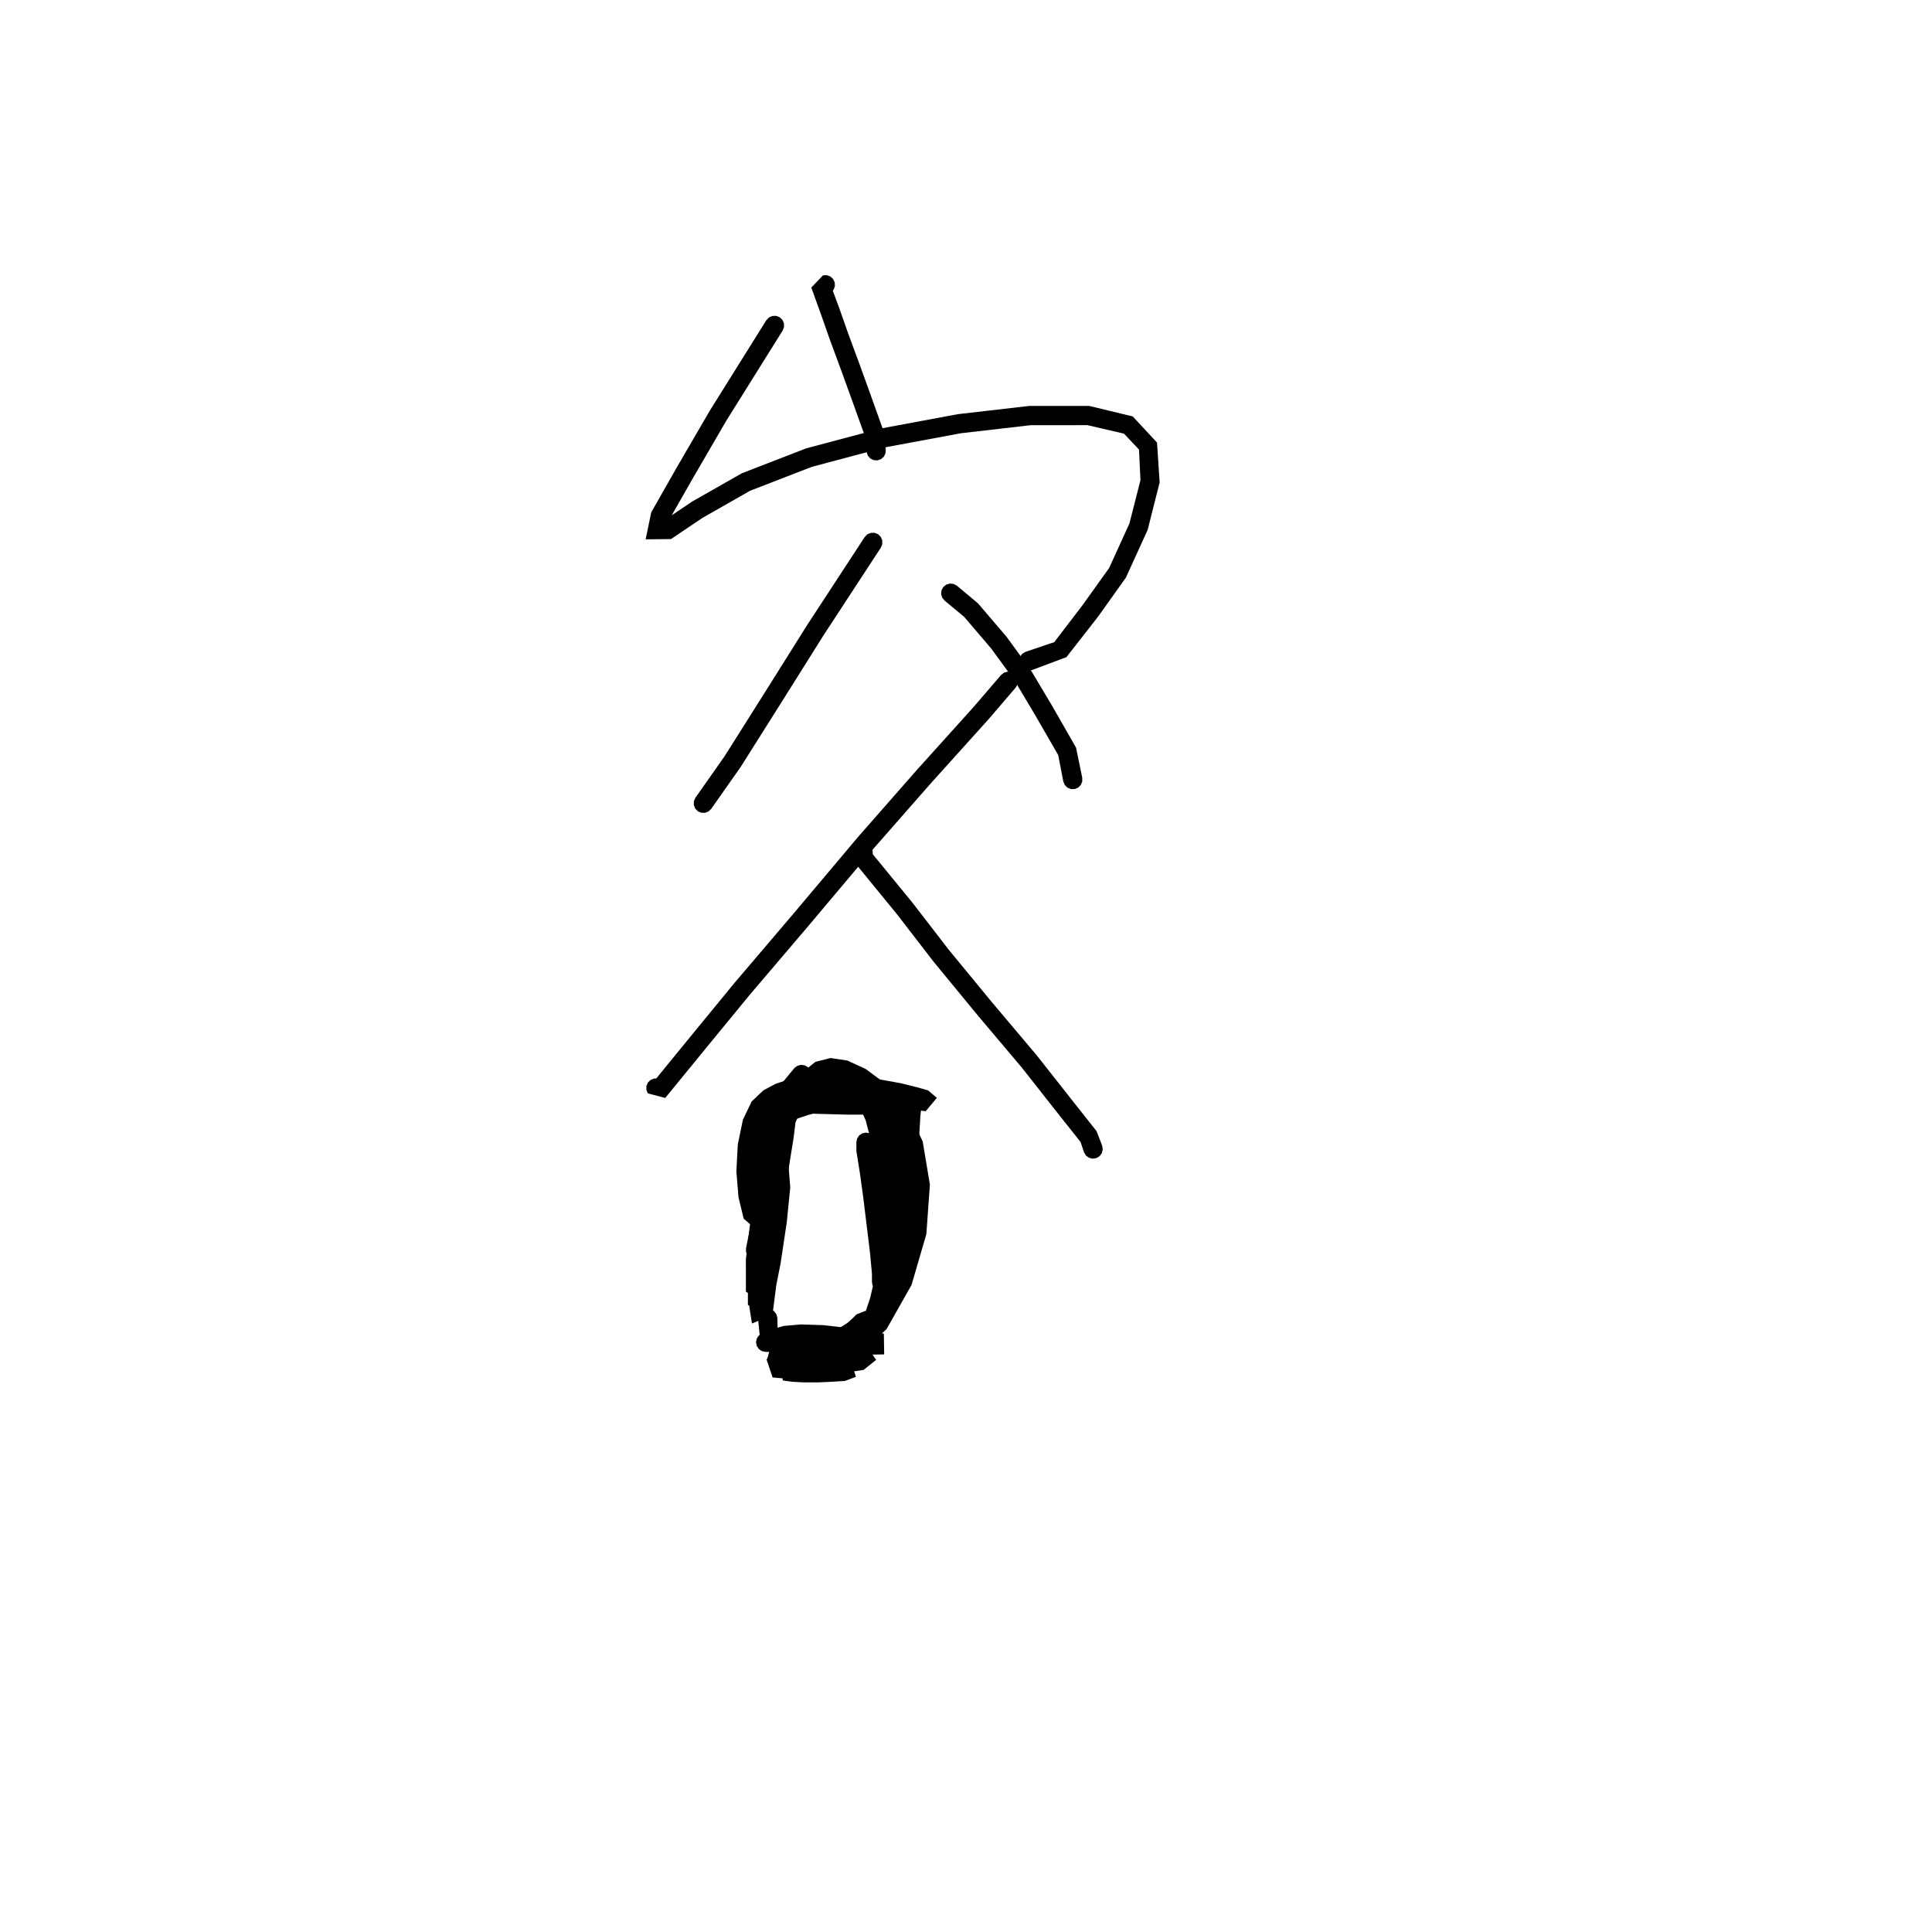
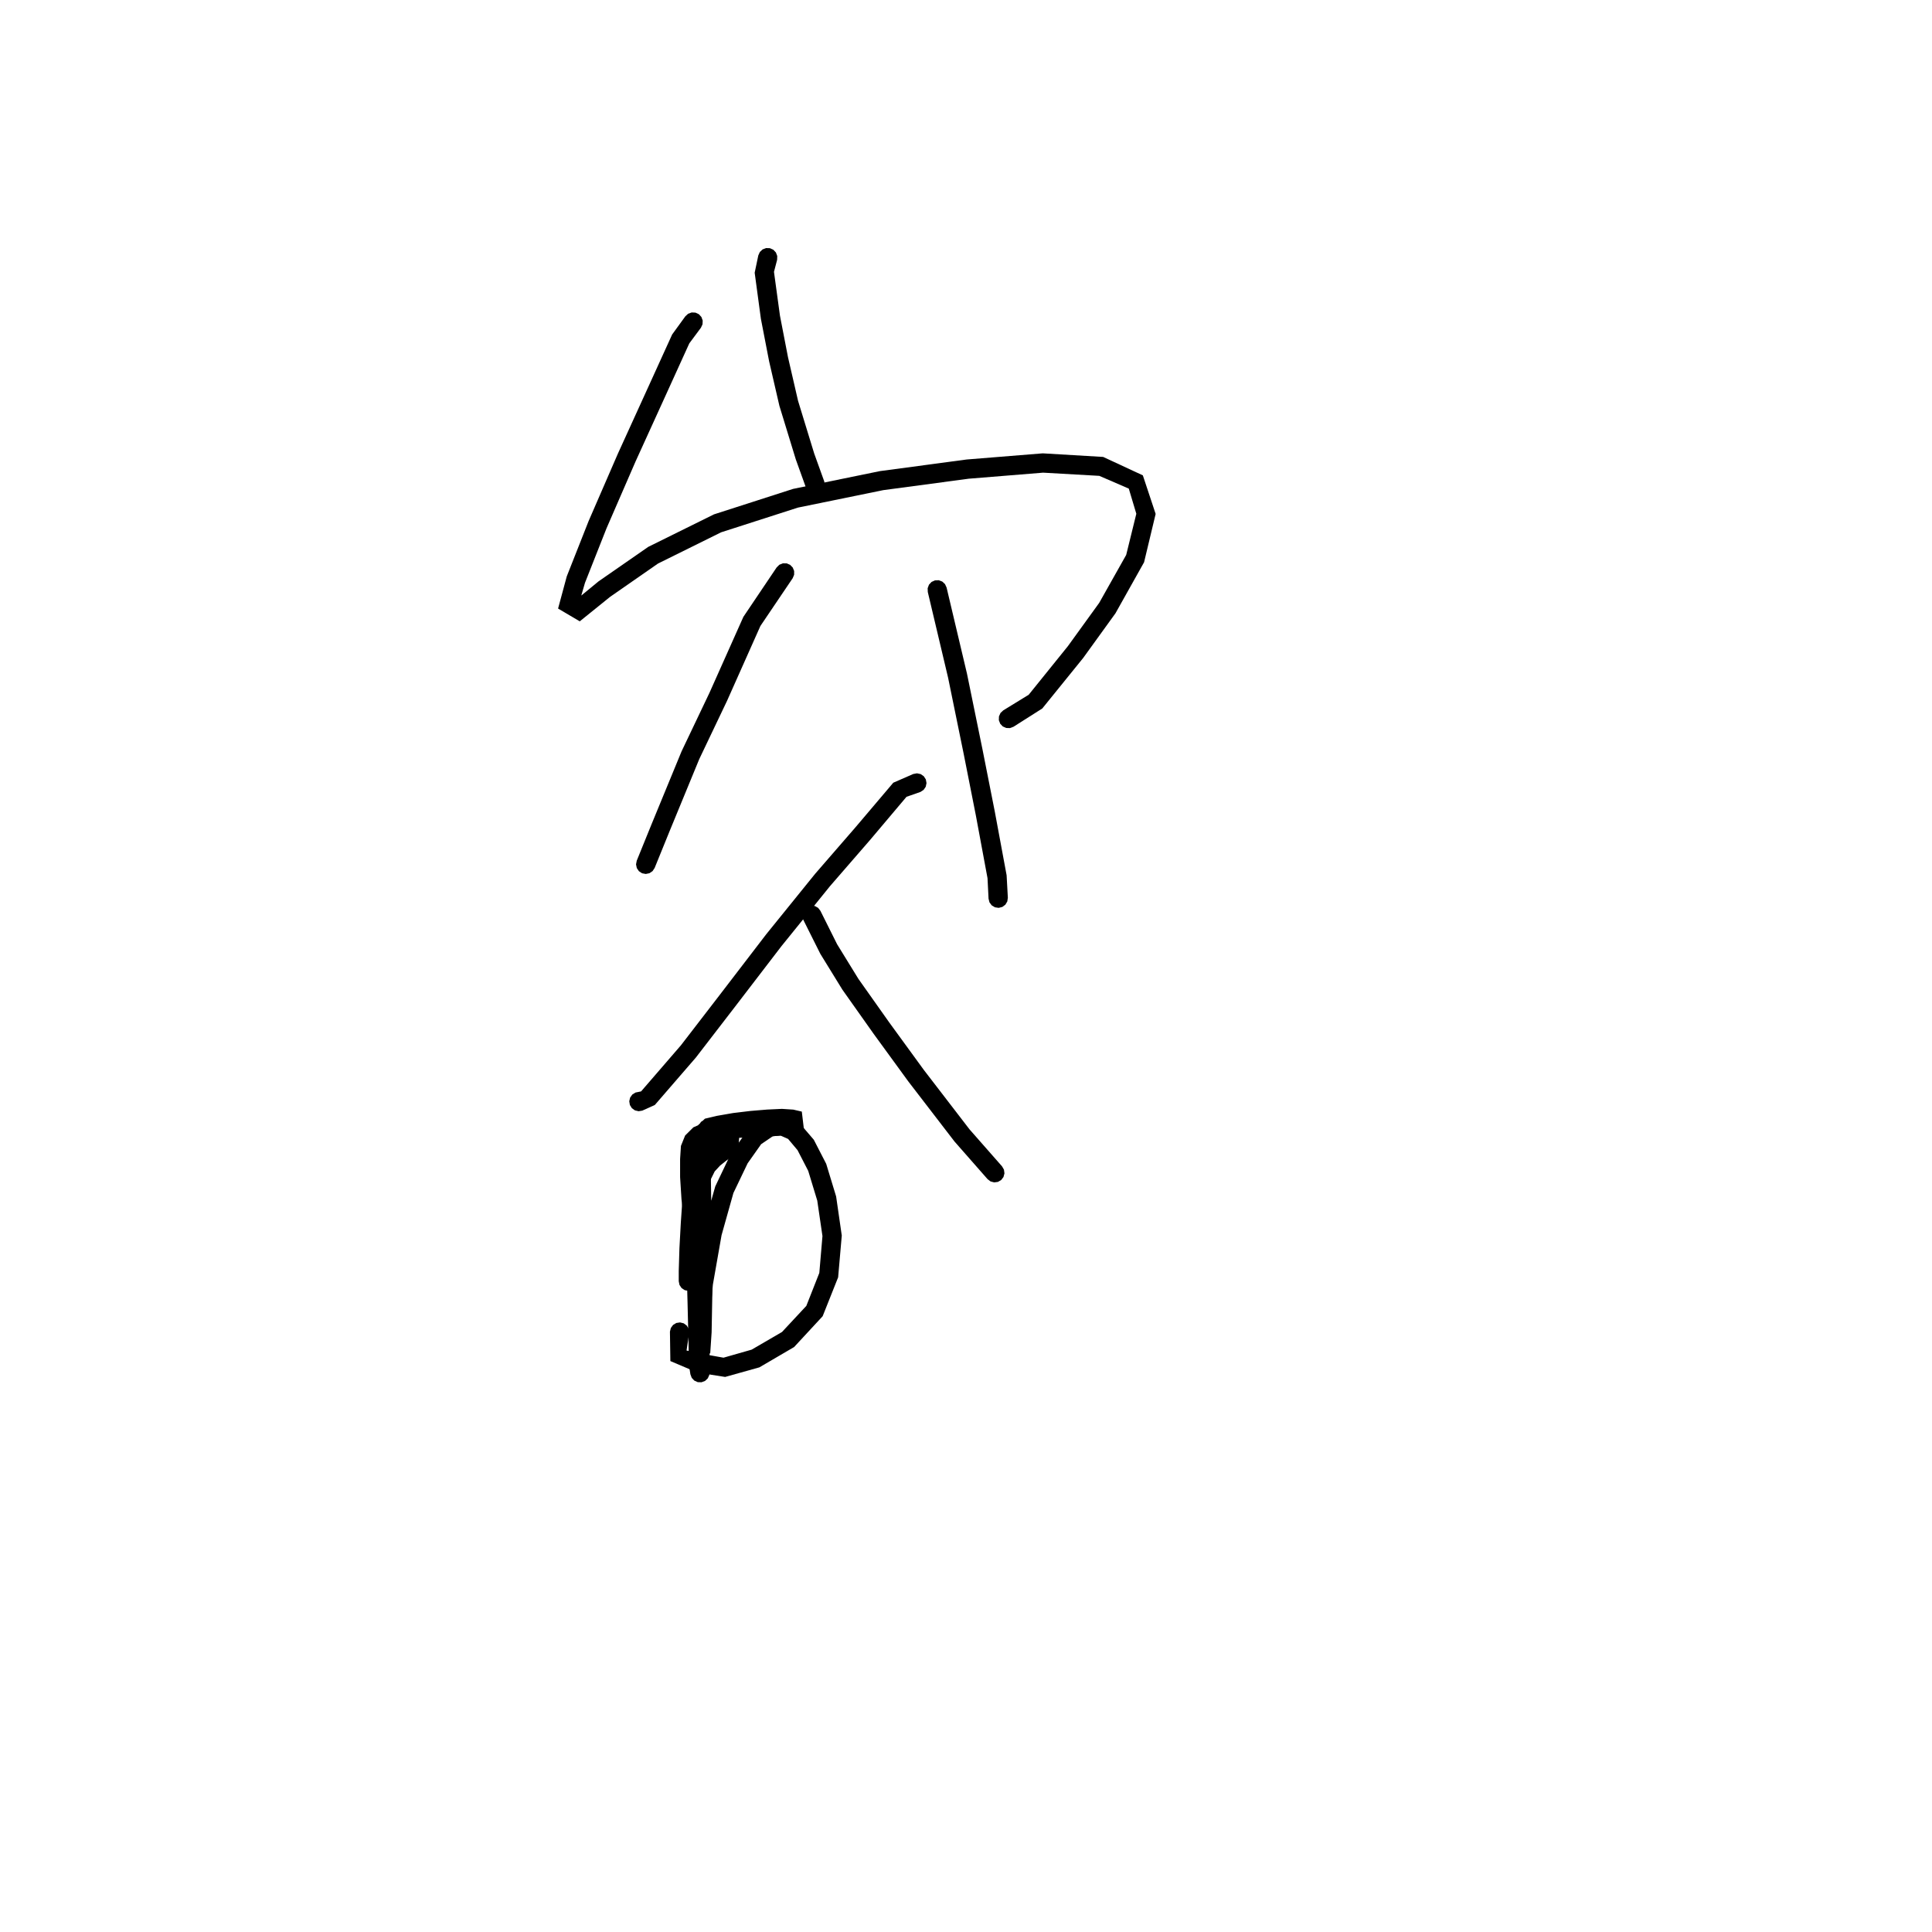
<svg xmlns="http://www.w3.org/2000/svg" viewBox="-300 -300 900 900" width="900" height="900" overflow="visible">
-   <path d="M 83.382 -171.734 L 77.939 -166.047 L 82.449 -153.533 L 86.557 -141.839 L 91.931 -127.297 L 97.292 -112.476 L 102.768 -97.223 L 103.693 -89.442 L 104.246 -87.776 L 105.395 -86.448 L 106.965 -85.661 L 108.716 -85.535 L 110.382 -86.088 L 111.71 -87.237 L 112.497 -88.807 L 112.623 -90.558 L 111.443 -99.62 L 105.76 -115.524 L 100.384 -130.387 L 95.022 -144.898 L 90.92 -156.572 L 86.798 -167.637 L 85.565 -163.003 L 87.153 -163.753 L 88.332 -165.053 L 88.925 -166.706 L 88.839 -168.46 L 88.089 -170.047 L 86.789 -171.227 L 85.136 -171.819 Z" fill="black" fill-rule="nonzero" />
-   <path d="M 56.973 -150.806 L 30.629 -108.654 L 15.206 -82.141 L 3.37 -61.328 L 0.759 -48.754 L 12.587 -48.884 L 27.133 -58.685 L 49.429 -71.396 L 78.273 -82.558 L 112.305 -91.61 L 147.677 -98.183 L 180.126 -101.93 L 206.568 -101.942 L 223.583 -97.993 L 230.591 -90.592 L 231.268 -76.315 L 226.128 -56.139 L 216.674 -35.394 L 204.337 -18.16 L 191.108 -0.86 L 177.697 3.657 L 176.19 4.559 L 175.144 5.968 L 174.716 7.671 L 174.973 9.408 L 175.874 10.915 L 177.284 11.962 L 178.987 12.389 L 180.724 12.133 L 196.786 6.123 L 211.558 -12.787 L 224.484 -30.922 L 234.608 -53.124 L 240.206 -75.264 L 238.988 -93.829 L 227.68 -106.007 L 207.432 -110.9 L 179.558 -110.912 L 146.323 -107.08 L 110.327 -100.39 L 75.516 -91.126 L 45.623 -79.552 L 22.446 -66.368 L 7.939 -56.59 L 9.031 -52.299 L 11.472 -57.408 L 23.004 -77.648 L 38.318 -103.977 L 64.605 -146.036 L 65.228 -147.678 L 65.174 -149.433 L 64.453 -151.034 L 63.174 -152.237 L 61.533 -152.859 L 59.778 -152.806 L 58.177 -152.085 Z" fill="black" fill-rule="nonzero" />
-   <path d="M 102.813 -49.831 L 75.952 -8.749 L 57.297 20.972 L 37.557 52.262 L 23.95 71.623 L 23.24 73.229 L 23.199 74.985 L 23.832 76.622 L 25.044 77.892 L 26.65 78.602 L 28.406 78.643 L 30.043 78.01 L 31.313 76.798 L 45.074 57.211 L 64.914 25.765 L 83.522 -3.882 L 110.345 -44.906 L 111.001 -46.535 L 110.984 -48.29 L 110.295 -49.906 L 109.042 -51.135 L 107.413 -51.79 L 105.657 -51.773 L 104.042 -51.085 Z" fill="black" fill-rule="nonzero" />
-   <path d="M 140.014 -20.227 L 149.143 -12.652 L 161.788 2.162 L 172.613 17.005 L 182.273 33.218 L 192.959 51.748 L 195.324 64.04 L 195.998 65.662 L 197.241 66.902 L 198.864 67.572 L 200.619 67.571 L 202.241 66.897 L 203.481 65.654 L 204.151 64.031 L 204.149 62.275 L 201.252 48.252 L 190.043 28.676 L 180.124 12.048 L 168.844 -3.425 L 155.594 -18.927 L 145.776 -27.141 L 144.233 -27.98 L 142.487 -28.166 L 140.803 -27.669 L 139.438 -26.565 L 138.598 -25.023 L 138.413 -23.277 L 138.91 -21.593 Z" fill="black" fill-rule="nonzero" />
-   <path d="M 166.32 14.44 L 153.738 29.12 L 126.9 58.905 L 99.691 89.911 L 69.355 125.935 L 42.182 157.847 L 21.94 182.517 L 3.278 205.363 L 9.271 204.346 L 8.03 203.103 L 6.409 202.429 L 4.653 202.428 L 3.03 203.098 L 1.787 204.338 L 1.114 205.96 L 1.112 207.715 L 1.782 209.338 L 9.88 211.479 L 28.902 188.22 L 49.081 163.627 L 76.224 131.75 L 106.52 95.773 L 133.626 64.885 L 160.473 35.09 L 173.154 20.297 L 174.014 18.767 L 174.224 17.023 L 173.75 15.333 L 172.665 13.952 L 171.135 13.091 L 169.392 12.882 L 167.701 13.355 Z" fill="black" fill-rule="nonzero" />
-   <path d="M 97.415 95.542 L 99.189 103.079 L 117.899 125.959 L 134.957 148.071 L 155.543 173.091 L 176.045 197.377 L 191.152 216.577 L 203.378 231.995 L 204.981 236.801 L 205.892 238.302 L 207.308 239.341 L 209.013 239.759 L 210.748 239.492 L 212.25 238.582 L 213.288 237.166 L 213.706 235.461 L 213.44 233.725 L 210.833 226.952 L 198.217 211.002 L 183.008 191.675 L 162.457 167.33 L 141.99 142.455 L 124.943 120.357 L 106.601 97.973 L 106.27 93.932 L 105.624 92.299 L 104.404 91.037 L 102.793 90.338 L 101.037 90.309 L 99.404 90.954 L 98.142 92.175 L 97.444 93.786 Z" fill="black" fill-rule="nonzero" />
-   <path d="M 70.091 197.499 L 63.828 205.092 L 60.756 228.94 L 57.285 250.399 L 54.116 274.163 L 51.607 294.568 L 50.128 302.512 L 56.423 300.792 L 56.436 287.37 L 58.914 266.308 L 63.572 243.949 L 69.115 226.088 L 74.837 213.434 L 80.281 205.7 L 84.059 202.606 L 87.125 201.867 L 91.951 202.604 L 98.557 205.635 L 106.361 211.405 L 114.483 220.335 L 121.223 234.368 L 124.188 252.173 L 122.679 273.295 L 116.322 295.107 L 105.863 313.666 L 93.01 325.322 L 81.448 330.311 L 72.993 329.22 L 66.939 325.059 L 62.27 319.751 L 62.12 313.89 L 61.656 312.197 L 60.579 310.81 L 59.053 309.941 L 57.311 309.722 L 55.618 310.186 L 54.231 311.263 L 53.362 312.789 L 53.143 314.531 L 54.046 323.407 L 60.956 331.783 L 70.059 337.728 L 83.078 339.162 L 98.042 332.783 L 112.979 319.177 L 124.626 298.577 L 131.532 274.916 L 133.181 251.827 L 129.83 231.738 L 122.044 215.454 L 112.481 204.806 L 103.232 197.944 L 94.68 194.028 L 86.875 192.87 L 79.836 194.658 L 73.508 199.774 L 66.953 209.092 L 60.674 222.965 L 54.849 241.735 L 50.033 264.849 L 47.459 286.735 L 47.472 301.734 L 57.556 307.594 L 60.499 295.958 L 63.042 275.311 L 66.189 251.706 L 69.665 230.218 L 72.488 207.54 L 76.751 203.553 L 77.656 202.049 L 77.916 200.312 L 77.492 198.608 L 76.448 197.197 L 74.943 196.292 L 73.207 196.031 L 71.503 196.455 Z" fill="black" fill-rule="nonzero" />
-   <path d="M 64.734 211.003 L 61.114 218.065 L 58.843 239.506 L 56.632 258.454 L 54.418 279.651 L 52.527 298.876 L 51.001 310.838 L 58.017 311.895 L 58.026 308.526 L 58.642 295.953 L 60.517 278.774 L 63.009 261.319 L 65.708 249.579 L 59.238 247.587 L 59.138 252.701 L 57.589 268.169 L 54.775 286.925 L 51.673 302.755 L 50.385 307.54 L 57.385 307.286 L 57.39 296.09 L 58.644 278.88 L 60.218 260.31 L 61.786 244.941 L 63.313 233.592 L 65.374 226.265 L 67.025 222.434 L 68.438 220.21 L 69.749 217.917 L 70.992 215.741 L 71.605 214.657 L 72.326 213.976 L 73.526 212.911 L 75.724 211.968 L 78.538 210.911 L 82.395 210.393 L 87.718 210.677 L 94.346 211.89 L 101.654 213.407 L 108.349 215.544 L 112.646 216.954 L 112.54 210.332 L 112.159 209.941 L 105.235 210.238 L 94.958 210.237 L 83.018 209.923 L 71.99 209.608 L 63.995 209.304 L 63.34 209.976 L 62.872 216.635 L 69.017 216.067 L 79.227 215.446 L 91.943 215.446 L 104.701 216.069 L 115.257 217.001 L 121.708 217.867 L 122.97 210.111 L 119.726 209.925 L 110.383 209.302 L 98.411 208.356 L 86.843 207.42 L 78.112 206.223 L 74.97 205.308 L 74.789 211.332 L 77.847 210.665 L 85.809 210.078 L 96.478 210.384 L 107.837 211.613 L 117.968 213.456 L 125.328 215.299 L 129.472 216.48 L 127.889 214.265 L 131.211 208.658 L 130.056 208.403 L 127.828 208.045 L 123.457 208.71 L 120.507 213.108 L 119.777 219.122 L 119.137 229.983 L 118.504 244.228 L 117.876 259.321 L 116.959 271.31 L 115.745 276.98 L 122.197 276.657 L 121.075 272.172 L 119.226 262.618 L 117.674 252.058 L 116.403 240.636 L 114.455 229.277 L 111.787 218.974 L 108.236 211.174 L 103.693 205.488 L 98.802 202.186 L 94.371 200.824 L 91.105 200.763 L 88.579 200.763 L 85.512 200.769 L 81.904 201.093 L 77.394 201.417 L 72.095 202.08 L 66.612 203.116 L 61.211 204.924 L 55.624 207.934 L 50.146 213.117 L 46.077 221.592 L 43.693 233.126 L 43.027 245.745 L 44.026 257.737 L 46.437 267.697 L 53.838 274.084 L 59.465 266.376 L 61.146 255.429 L 62.733 241.783 L 64.302 228.287 L 65.814 218.871 L 57.891 216.764 L 57.58 223.714 L 55.398 238.349 L 52.568 255.323 L 49.739 270.413 L 47.851 279.854 L 47.535 281.433 L 47.533 283.189 L 48.203 284.812 L 49.443 286.055 L 51.065 286.728 L 52.821 286.73 L 54.444 286.06 L 55.686 284.82 L 56.36 283.198 L 56.676 281.619 L 58.577 272.113 L 61.432 256.887 L 64.287 239.757 L 66.525 224.707 L 66.846 215.868 L 57.028 216.919 L 55.383 227.082 L 53.793 240.743 L 52.223 254.255 L 50.745 264.15 L 51.952 265.284 L 54.932 264.724 L 52.921 256.368 L 52.026 245.623 L 52.623 234.242 L 54.66 224.302 L 57.538 218.251 L 60.902 215.224 L 64.789 213.182 L 68.861 211.831 L 73.484 210.972 L 78.29 210.372 L 82.622 210.065 L 85.962 209.758 L 88.579 209.763 L 91.105 209.763 L 92.892 209.702 L 94.777 210.235 L 97.465 211.986 L 100.501 215.774 L 103.265 221.868 L 105.651 231.144 L 107.491 241.891 L 108.747 253.205 L 110.353 264.119 L 112.293 274.144 L 114.329 281.027 L 123.939 280.704 L 125.883 272.48 L 126.861 259.837 L 127.496 244.614 L 128.126 230.438 L 128.749 219.826 L 129.283 215.103 L 128.227 216.342 L 127.014 217.008 L 128.576 217.281 L 131.211 217.658 L 136.427 211.419 L 132.318 207.941 L 127.619 206.596 L 119.822 204.649 L 109.11 202.703 L 97.101 201.406 L 85.664 201.08 L 76.574 201.756 L 70.158 203.615 L 69.978 212.797 L 76.309 215.04 L 85.894 216.37 L 97.694 217.328 L 109.723 218.277 L 119.327 218.917 L 125.556 218.731 L 123.66 209.081 L 116.216 208.052 L 105.299 207.089 L 92.162 206.449 L 78.984 206.449 L 68.352 207.091 L 61.233 207.786 L 56.976 216.34 L 63.268 218.275 L 71.695 218.603 L 82.772 218.919 L 94.831 219.236 L 105.396 219.236 L 112.999 218.901 L 118.302 217.246 L 116.301 208.73 L 111.125 206.983 L 103.925 204.698 L 96.075 203.057 L 88.808 201.744 L 82.131 201.397 L 76.514 202.142 L 72.381 203.611 L 68.895 205.194 L 66.305 207.287 L 64.501 209.132 L 63.218 211.206 L 61.935 213.452 L 60.72 215.58 L 58.975 218.409 L 56.836 223.419 L 54.477 231.882 L 52.846 243.901 L 51.256 259.48 L 49.672 278.172 L 48.399 295.699 L 48.404 307.872 L 57.299 313.302 L 60.432 304.824 L 63.646 288.443 L 66.517 269.305 L 68.125 253.194 L 67.394 243.781 L 57.134 246.842 L 54.149 259.734 L 51.588 277.647 L 49.673 295.205 L 49.026 308.526 L 50.299 316.526 L 59.841 312.531 L 61.473 299.86 L 63.372 280.56 L 65.578 259.44 L 67.789 240.494 L 69.939 219.83 L 72.635 215.313 L 73.159 213.637 L 73.001 211.888 L 72.187 210.333 L 70.839 209.207 L 69.163 208.683 L 67.414 208.841 L 65.859 209.655 Z M 56.302 283.452 L 58.22 276.095 L 61.089 263.343 L 63.954 248.7 L 66.194 235.251 L 67.178 225.394 L 58.552 220.247 L 56.66 226.987 L 55.367 238.266 L 54.085 251.454 L 54.082 263.526 L 55.125 271.57 L 64.877 268.401 L 66.211 258.161 L 67.489 244.103 L 68.128 230.714 L 68.446 221.157 L 68.447 216.947 L 68.447 216.947 L 68.105 215.225 L 67.129 213.765 L 65.669 212.79 L 63.947 212.447 L 62.225 212.79 L 60.765 213.765 L 59.79 215.225 L 59.447 216.947 L 59.447 216.947 L 59.449 220.948 L 59.135 230.339 L 58.511 243.476 L 57.262 257.207 L 56.07 266.547 L 63.296 267.798 L 63.076 263.211 L 63.073 251.915 L 64.317 239.208 L 65.551 228.382 L 66.184 225.017 L 58.19 224.921 L 57.28 234.013 L 55.099 247.09 L 52.28 261.499 L 49.464 274.01 L 47.593 281.18 L 47.49 282.933 L 48.065 284.592 L 49.232 285.904 L 50.811 286.67 L 52.564 286.773 L 54.223 286.198 L 55.536 285.032 Z M 59.475 216.45 L 59.228 218.862 L 58.396 221.583 L 57.152 225.314 L 55.525 230.204 L 53.873 236.486 L 52.55 243.438 L 51.889 249.672 L 51.56 253.63 L 51.553 255.474 L 51.895 257.196 L 52.871 258.656 L 54.331 259.631 L 56.053 259.974 L 57.775 259.631 L 59.235 258.656 L 60.21 257.196 L 60.553 255.474 L 60.545 254.159 L 60.847 250.539 L 61.45 244.773 L 62.653 238.461 L 64.159 232.743 L 65.69 228.16 L 66.972 224.312 L 68.035 220.717 L 68.42 217.444 L 68.27 215.695 L 67.461 214.136 L 66.118 213.006 L 64.444 212.475 L 62.695 212.625 L 61.136 213.433 L 60.006 214.777 Z M 60.553 255.474 L 60.553 253.895 L 60.553 249.789 L 60.551 243.902 L 60.857 237.479 L 61.457 231.145 L 62.17 227.345 L 56.826 228.342 L 56.089 228.38 L 56.615 233.036 L 56.613 236.578 L 63.971 234.923 L 64.187 234.409 L 63.015 229.137 L 62.077 221.93 L 60.994 216.602 L 58.437 212.716 L 50.982 217.687 L 52.666 221.174 L 56.395 223.801 L 61.082 223.932 L 65.776 222.864 L 71.017 221.229 L 76.598 219.366 L 82.353 217.853 L 88.131 216.636 L 93.918 215.723 L 99.396 215.114 L 104.203 214.813 L 108.141 214.803 L 111.623 215.345 L 113.909 216.007 L 115.335 216.89 L 116.38 218.129 L 117.399 220.039 L 118.198 225.194 L 118.5 235.011 L 118.5 247.207 L 118.188 260.031 L 117.566 270.602 L 117.152 275.209 L 125.242 274.082 L 124.325 265.499 L 123.382 252.922 L 122.436 240.622 L 121.81 231.254 L 121.816 228 L 121.473 226.278 L 120.498 224.818 L 119.038 223.843 L 117.316 223.5 L 115.594 223.843 L 114.134 224.818 L 113.158 226.278 L 112.816 228 L 112.821 231.693 L 113.459 241.273 L 114.408 253.604 L 115.36 266.29 L 116.337 275.392 L 125.69 278.055 L 126.539 271.293 L 127.181 260.39 L 127.5 247.319 L 127.5 234.884 L 127.17 224.49 L 126.075 217.645 L 123.936 213.24 L 121.192 210.057 L 117.564 207.783 L 113.535 206.55 L 108.806 205.828 L 103.903 205.818 L 98.604 206.149 L 92.713 206.804 L 86.501 207.785 L 80.279 209.095 L 74.033 210.739 L 68.246 212.666 L 63.382 214.188 L 59.866 215.015 L 58.868 215.147 L 59.439 215.247 L 59.86 216.208 L 53.037 219.916 L 52.374 219.188 L 53.187 223.333 L 54.143 230.652 L 55.497 236.749 L 57.607 241.287 L 65.597 237.106 L 65.595 232.438 L 64.858 226.357 L 61.596 220.71 L 53.725 224.234 L 52.543 229.907 L 51.88 236.837 L 51.554 243.677 L 51.553 249.789 L 51.553 253.895 L 51.553 255.474 L 51.895 257.196 L 52.871 258.656 L 54.331 259.631 L 56.053 259.974 L 57.775 259.631 L 59.235 258.656 L 60.21 257.196 Z M 112.855 228.595 L 113.471 233.194 L 114.408 243.823 L 115.35 257.32 L 115.978 270.19 L 116.291 279.586 L 116.289 282.632 L 116.632 284.354 L 117.607 285.814 L 119.067 286.789 L 120.789 287.132 L 122.512 286.789 L 123.971 285.814 L 124.947 284.354 L 125.289 282.632 L 125.288 279.361 L 124.97 269.81 L 124.334 256.785 L 123.381 243.124 L 122.424 232.28 L 121.776 227.405 L 121.209 225.744 L 120.049 224.425 L 118.473 223.651 L 116.721 223.539 L 115.059 224.107 L 113.741 225.266 L 112.967 226.843 Z M 125.276 282.286 L 124.949 278.06 L 123.684 266.983 L 122.101 252.109 L 120.193 237.16 L 118.268 224.978 L 116.568 217.532 L 107.231 217.583 L 106.816 223.263 L 107.141 230.497 L 107.787 238.571 L 108.781 246.163 L 110.268 252.023 L 118.548 255.514 L 120.55 249.008 L 119.885 241.956 L 118.584 233.503 L 116.911 225.834 L 111.316 219.711 L 106.853 227.629 L 108.17 234.9 L 110.093 243.557 L 112.051 251.375 L 113.607 255.276 L 123.184 254.737 L 122.079 247.21 L 121.479 245.561 L 120.293 244.266 L 118.701 243.524 L 116.947 243.447 L 115.297 244.047 L 114.003 245.234 L 113.261 246.825 L 113.184 248.579 L 114.184 254.737 L 121.656 251.251 L 120.686 248.836 L 118.854 241.496 L 116.988 233.1 L 115.779 226.477 L 111.316 228.711 L 108.247 228.271 L 109.732 235.129 L 110.957 243.096 L 111.555 249.308 L 112.926 248.486 L 118.679 248.819 L 117.64 244.573 L 116.739 237.639 L 116.122 229.924 L 115.816 223.263 L 116.032 219.469 L 107.958 220.152 L 109.416 226.601 L 111.281 238.419 L 113.162 253.155 L 114.737 267.965 L 115.998 278.993 L 116.303 282.977 L 116.776 284.667 L 117.861 286.048 L 119.391 286.909 L 121.135 287.118 L 122.825 286.645 L 124.206 285.56 L 125.067 284.03 Z" fill="black" fill-rule="nonzero" />
-   <path d="M 98.921 232.105 L 98.951 236.309 L 100.549 246.345 L 102.116 257.632 L 103.691 270.545 L 105.264 283.438 L 106.194 293.352 L 106.184 297.158 L 106.527 298.88 L 107.502 300.34 L 108.962 301.315 L 110.684 301.658 L 112.406 301.315 L 113.866 300.34 L 114.842 298.88 L 115.184 297.158 L 115.174 292.753 L 114.21 282.457 L 112.625 269.455 L 111.041 256.473 L 109.451 245.023 L 107.891 235.27 L 107.921 232.105 L 107.579 230.383 L 106.603 228.923 L 105.143 227.948 L 103.421 227.605 L 101.699 227.948 L 100.239 228.923 L 99.264 230.383 Z M 115.149 297.716 L 115.469 295.157 L 116.414 286.971 L 117.972 274.802 L 120.469 261.072 L 122.953 249.266 L 124.332 244.21 L 116.94 243.881 L 116.925 252.128 L 115.987 265.865 L 114.733 280.599 L 113.497 290.49 L 112.95 292.593 L 112.865 294.347 L 113.457 295.999 L 114.637 297.3 L 116.224 298.05 L 117.978 298.135 L 119.631 297.543 L 120.931 296.363 L 121.681 294.776 L 122.398 291.825 L 123.688 281.506 L 124.96 266.556 L 125.917 252.503 L 125.903 243.066 L 116.615 239.58 L 114.205 247.155 L 111.636 259.349 L 109.081 273.409 L 107.481 285.871 L 106.531 294.106 L 106.219 296.6 L 106.345 298.351 L 107.132 299.921 L 108.46 301.07 L 110.126 301.623 L 111.877 301.497 L 113.447 300.71 L 114.596 299.382 Z M 121.816 293.684 L 121.814 287.509 L 122.442 273.701 L 123.387 256.362 L 124.335 240.577 L 124.965 229.228 L 125.274 225.532 L 125.076 223.787 L 124.225 222.251 L 122.851 221.158 L 121.163 220.673 L 119.419 220.872 L 117.883 221.723 L 116.789 223.097 L 116.305 224.784 L 115.982 228.667 L 115.35 240.055 L 114.402 255.849 L 113.453 273.247 L 112.818 287.228 L 112.816 293.684 L 113.158 295.406 L 114.134 296.866 L 115.594 297.842 L 117.316 298.184 L 119.038 297.842 L 120.498 296.866 L 121.473 295.406 Z M 116.289 225.158 L 116.289 231.158 L 116.29 245.007 L 115.975 262.296 L 115.349 278.908 L 114.433 290.26 L 122.033 291.798 L 121.492 286.476 L 121.184 271.895 L 121.496 254.706 L 122.427 240.742 L 123.334 235.371 L 123.279 233.616 L 122.557 232.016 L 121.277 230.814 L 119.635 230.193 L 117.88 230.248 L 116.279 230.97 L 115.077 232.249 L 114.456 233.892 L 113.468 239.889 L 112.504 254.346 L 112.184 271.895 L 112.508 286.997 L 113.862 295.57 L 123.357 291.424 L 124.335 279.408 L 124.972 262.546 L 125.289 245.098 L 125.289 231.158 L 125.289 225.158 L 124.947 223.436 L 123.971 221.976 L 122.512 221 L 120.789 220.658 L 119.067 221 L 117.607 221.976 L 116.632 223.436 Z M 114.405 234.931 L 114.716 239.144 L 113.471 253.114 L 111.276 272.252 L 108.468 290.981 L 105.387 304.533 L 103.024 311.614 L 102.642 312.742 L 105.948 311.576 L 103.105 310.658 L 99.031 312.276 L 96.885 314.387 L 94.752 316.272 L 91.935 318.08 L 88.059 319.65 L 82.652 320.482 L 76.251 321.091 L 70.142 321.396 L 65.05 321.397 L 62.197 321.213 L 64.297 325.268 L 63.167 327.516 L 66.562 326.547 L 73.187 325.973 L 82.876 326.277 L 93.722 327.52 L 103.355 328.761 L 109.004 329.867 L 110.117 322.114 L 105.723 322.027 L 95.651 321.712 L 83.009 321.396 L 70.713 321.081 L 61.841 320.764 L 57 320.763 L 56.684 320.763 L 54.962 321.106 L 53.502 322.081 L 52.527 323.541 L 52.184 325.263 L 52.527 326.985 L 53.502 328.445 L 54.962 329.421 L 56.684 329.763 L 57 329.763 L 61.632 329.762 L 70.445 330.077 L 82.781 330.393 L 95.401 330.709 L 105.54 331.025 L 111.883 330.939 L 111.733 321.291 L 104.75 319.87 L 94.805 318.585 L 83.545 317.302 L 73.023 316.974 L 65.122 317.663 L 59.675 319.221 L 55.387 323.995 L 60.014 329.945 L 64.74 330.392 L 70.385 330.393 L 76.907 330.067 L 83.769 329.413 L 90.362 328.35 L 95.96 326.13 L 100.09 323.517 L 103.009 320.982 L 104.653 319.303 L 103.105 319.658 L 102.788 320.003 L 108.621 319.469 L 111.397 314.913 L 114.087 306.836 L 117.321 292.598 L 120.198 273.432 L 122.423 254.043 L 123.705 239.593 L 123.385 234.332 L 122.928 232.637 L 121.858 231.245 L 120.336 230.369 L 118.595 230.142 L 116.9 230.598 L 115.508 231.668 L 114.632 233.19 Z M 56.684 329.763 L 60.665 329.761 L 67.793 330.071 L 76.763 330.688 L 86.321 331.922 L 94.817 333.434 L 100.03 335.066 L 99.344 331.55 L 100.119 329.424 L 94.325 330.273 L 85.961 331.203 L 77.079 331.838 L 69.819 332.828 L 64.96 333.973 L 64.578 343.056 L 68.655 343.645 L 74.25 343.972 L 81.107 343.972 L 87.868 343.652 L 93.536 343.31 L 98.708 341.393 L 96.077 333.02 L 90.777 331.859 L 83.491 331.193 L 75.092 330.869 L 67.512 330.874 L 61.657 331.557 L 57.031 333.118 L 59.907 341.676 L 64.289 342.07 L 70.472 342.393 L 77.842 342.395 L 85.218 342.393 L 91.43 341.976 L 96.71 335.132 L 91.429 330.027 L 84.179 327.582 L 75.616 325.282 L 66.787 323.932 L 59.75 324.446 L 57.292 333.498 L 62.921 336.19 L 69.856 337.915 L 77.947 338.604 L 84.873 337.601 L 92.512 336.003 L 96.276 330.654 L 96.832 328.989 L 96.71 327.237 L 95.926 325.666 L 94.601 324.514 L 92.936 323.957 L 91.184 324.08 L 89.613 324.863 L 88.461 326.188 L 88.014 328.207 L 83.443 328.715 L 77.737 329.606 L 71.302 329.032 L 65.605 327.6 L 63.656 327.134 L 62.46 333.028 L 66.16 332.91 L 73.753 334.087 L 81.61 336.207 L 87.623 338.183 L 88.027 337.5 L 89.518 333.182 L 84.993 333.396 L 77.842 333.395 L 70.686 333.396 L 64.869 333.088 L 61.672 332.851 L 62.653 340.145 L 63.079 340.443 L 67.962 339.863 L 74.908 339.867 L 82.93 340.175 L 89.539 340.773 L 93.081 341.507 L 92.344 335.029 L 92.464 334.374 L 87.395 334.664 L 80.893 334.975 L 74.487 334.975 L 69.345 334.671 L 67.738 334.629 L 67.987 342.448 L 71.339 341.698 L 77.974 340.793 L 86.776 340.166 L 95.465 339.201 L 102.302 338.155 L 108.13 333.502 L 103.654 326.828 L 96.868 324.671 L 87.679 323.025 L 77.658 321.733 L 68.312 321.086 L 60.914 320.765 L 56.684 320.763 L 54.962 321.106 L 53.502 322.081 L 52.527 323.541 L 52.184 325.263 L 52.527 326.985 L 53.502 328.445 L 54.962 329.421 Z" fill="black" fill-rule="nonzero" />
+   <path d="M 53.247 -181.012 L 51.557 -172.954 L 54.454 -151.484 L 58.283 -131.696 L 63.079 -110.924 L 70.72 -85.978 L 75.503 -72.686 L 76.408 -71.182 L 77.821 -70.139 L 79.525 -69.716 L 81.261 -69.977 L 82.765 -70.882 L 83.809 -72.294 L 84.232 -73.998 L 83.971 -75.735 L 79.28 -88.759 L 71.763 -113.287 L 67.086 -133.567 L 63.336 -152.937 L 60.548 -173.362 L 62.016 -178.988 L 62.07 -180.743 L 61.448 -182.385 L 60.244 -183.664 L 58.643 -184.385 L 56.888 -184.438 L 55.247 -183.816 L 53.968 -182.613 Z" fill="black" fill-rule="nonzero" />
+   <path d="M 19.266 -152.661 L 13.11 -144.176 L 0.799 -117.128 L -12.165 -88.67 L -25.785 -57.31 L -35.978 -31.505 L -40.025 -16.513 L -29.924 -10.562 L -15.799 -21.96 L 6.523 -37.477 L 35.934 -52.032 L 71.713 -63.54 L 111.435 -71.668 L 151.278 -77 L 185.933 -79.817 L 212.099 -78.328 L 225.831 -72.387 L 229.342 -60.671 L 224.626 -41.497 L 212.048 -19.156 L 197.431 1.048 L 179.203 23.644 L 167.352 30.921 L 166.073 32.124 L 165.352 33.725 L 165.299 35.48 L 165.921 37.122 L 167.124 38.401 L 168.725 39.122 L 170.48 39.175 L 172.122 38.553 L 185.534 30.04 L 204.569 6.531 L 219.636 -14.317 L 232.953 -38.082 L 238.342 -60.592 L 232.379 -78.561 L 213.901 -87.146 L 185.751 -88.815 L 150.301 -85.947 L 109.933 -80.542 L 69.445 -72.25 L 32.592 -60.389 L 2.003 -45.26 L -21.148 -29.198 L -34.182 -18.491 L -31.027 -16.329 L -27.496 -28.495 L -17.478 -53.848 L -3.94 -85.014 L 8.99 -113.399 L 21.101 -140.035 L 26.524 -147.339 L 27.266 -148.93 L 27.342 -150.684 L 26.742 -152.334 L 25.556 -153.629 L 23.965 -154.371 L 22.21 -154.448 L 20.561 -153.847 Z" fill="black" fill-rule="nonzero" />
+   <path d="M 61.795 -35.674 L 46.296 -12.651 L 30.49 22.753 L 17.514 49.975 L 3.468 84.083 L -3.38 100.938 L -3.71 102.662 L -3.356 104.382 L -2.371 105.835 L -0.904 106.801 L 0.82 107.131 L 2.54 106.777 L 3.993 105.792 L 4.959 104.325 L 11.795 87.496 L 25.75 53.604 L 38.668 26.51 L 54.23 -8.402 L 69.257 -30.642 L 69.936 -32.261 L 69.944 -34.017 L 69.279 -35.642 L 68.042 -36.889 L 66.423 -37.568 L 64.667 -37.575 L 63.042 -36.91 Z" fill="black" fill-rule="nonzero" />
+   <path d="M 132.2 -24.226 L 141.659 15.711 L 148.905 51.1 L 154.58 79.795 L 160.025 109.097 L 160.506 118.658 L 160.939 120.359 L 161.99 121.766 L 163.499 122.663 L 165.237 122.915 L 166.938 122.482 L 168.345 121.431 L 169.242 119.922 L 169.494 118.185 L 168.923 107.745 L 163.42 78.1 L 157.727 49.321 L 150.446 13.763 L 140.958 -26.3 L 140.228 -27.897 L 138.942 -29.093 L 137.297 -29.706 L 135.542 -29.642 L 133.945 -28.912 L 132.749 -27.626 L 132.137 -25.981 Z" fill="black" fill-rule="nonzero" />
+   <path d="M 125.434 60.559 L 116.133 64.612 L 98.425 85.492 L 79.755 107.012 L 56.939 135.215 L 35.116 163.679 L 17.197 186.945 L -1.361 208.419 L -3.948 208.944 L -5.441 209.87 L -6.465 211.296 L -6.866 213.005 L -6.582 214.738 L -5.657 216.23 L -4.231 217.255 L -2.521 217.655 L -0.788 217.371 L 5.046 214.739 L 24.171 192.634 L 42.253 169.163 L 64.009 140.785 L 86.666 112.778 L 105.259 91.35 L 122.288 71.178 L 128.777 68.915 L 130.248 67.957 L 131.241 66.509 L 131.605 64.792 L 131.283 63.066 L 130.326 61.594 L 128.878 60.601 L 127.16 60.237 Z" fill="black" fill-rule="nonzero" />
+   <path d="M 74.133 128.328 L 76.238 132.539 L 82.139 144.327 L 92.414 161.022 L 107.03 181.678 L 123.191 203.86 L 144.663 231.782 L 160.041 249.286 L 161.435 250.354 L 163.131 250.806 L 164.872 250.575 L 166.392 249.696 L 167.459 248.302 L 167.912 246.606 L 167.681 244.865 L 166.801 243.345 L 151.653 226.112 L 130.388 198.455 L 114.339 176.427 L 99.902 156.03 L 89.966 139.884 L 84.288 128.514 L 82.183 124.303 L 81.106 122.916 L 79.581 122.047 L 77.839 121.827 L 76.145 122.291 L 74.758 123.367 L 73.889 124.893 L 73.669 126.635 Z" fill="black" fill-rule="nonzero" />
+   <path d="M 24.813 229.57 L 22.085 242.395 L 22.5 272.509 L 21.869 296.75 L 21.553 318.907 L 21.558 331.991 L 29.92 331.788 L 30.227 319.238 L 32.091 298.39 L 36.127 275.407 L 41.65 255.748 L 48.276 241.917 L 54.568 233.005 L 59.987 229.315 L 63.543 228.968 L 67.136 230.567 L 71.528 235.798 L 76.495 245.433 L 80.708 259.274 L 83.133 275.804 L 81.671 292.974 L 75.616 308.334 L 64.284 320.494 L 50.148 328.717 L 37.038 332.464 L 27.149 330.688 L 19.822 329.121 L 21.074 320.74 L 20.814 319.004 L 19.909 317.499 L 18.497 316.455 L 16.793 316.031 L 15.057 316.292 L 13.552 317.197 L 12.508 318.608 L 12.084 320.312 L 12.283 334.037 L 24.956 339.417 L 37.804 341.431 L 53.746 336.967 L 69.926 327.506 L 83.226 313.14 L 90.434 295.026 L 92.13 275.565 L 89.502 257.358 L 84.873 242.146 L 79.103 230.939 L 72.758 223.539 L 64.983 220.084 L 56.54 221.001 L 48.064 226.784 L 40.461 237.452 L 33.192 252.673 L 27.346 273.435 L 23.172 297.189 L 21.246 318.656 L 20.922 332.002 L 30.547 332.43 L 30.552 318.988 L 30.867 296.934 L 31.5 272.544 L 31.073 242.868 L 33.608 231.482 L 33.639 229.727 L 32.996 228.093 L 31.776 226.83 L 30.166 226.129 L 28.411 226.098 L 26.777 226.741 L 25.514 227.96 Z" fill="black" fill-rule="nonzero" />
+   <path d="M 37.105 226.026 L 30.356 226.047 L 26.132 227.132 L 22.171 228.243 L 18.554 231.356 L 20.882 238.341 L 25.105 239.132 L 29.358 238.792 L 34.805 238.152 L 39.975 237.504 L 43.801 236.806 L 44.512 227.74 L 41.526 227.605 L 37.26 227.608 L 32.325 227.935 L 28.721 228.309 L 27.198 237.078 L 30.195 237.829 L 33.5 238.162 L 36.162 238.4 L 34.19 236.303 L 34.747 232.216 L 32.793 233.583 L 29.269 236.422 L 25.489 240.627 L 22.822 245.908 L 21.008 251.749 L 20.61 256.857 L 20.64 260.453 L 29.86 260.319 L 30.225 256.426 L 30.553 250.737 L 30.149 246.381 L 20.99 246.797 L 20.307 252.233 L 19.667 261.5 L 19.032 271.982 L 18.717 280.171 L 18.417 283.131 L 18.587 284.879 L 19.412 286.429 L 20.768 287.544 L 22.447 288.057 L 24.195 287.887 L 25.744 287.062 L 26.86 285.706 L 27.372 284.027 L 27.704 280.671 L 28.021 272.439 L 28.649 262.079 L 29.272 253.03 L 29.853 248.361 L 21.324 248.146 L 21.553 250.737 L 21.248 255.785 L 20.982 258.839 L 29.571 259.337 L 29.601 257.248 L 29.834 253.514 L 31.178 249.25 L 32.932 245.688 L 35.468 242.947 L 38.26 240.732 L 40.726 238.942 L 42.547 232.96 L 38.048 229.6 L 34.395 229.207 L 31.384 228.908 L 31.223 229.028 L 30.331 237.164 L 33.043 236.907 L 37.582 236.602 L 41.526 236.605 L 42.33 236.471 L 41.778 228.036 L 38.656 228.601 L 33.722 229.217 L 28.432 229.84 L 25.105 230.132 L 24.907 230.291 L 26.604 235.381 L 25.513 236.599 L 28.5 235.815 L 31.223 235.005 L 37.105 235.026 L 38.827 234.684 L 40.287 233.708 L 41.263 232.248 L 41.605 230.526 L 41.263 228.804 L 40.287 227.344 L 38.827 226.369 Z M 27.395 283.579 L 27.395 281.368 L 27.395 274.421 L 27.395 265.895 L 27.392 258.476 L 27.018 255.997 L 26.397 254.355 L 25.195 253.075 L 23.594 252.353 L 21.839 252.298 L 20.197 252.919 L 18.917 254.121 L 18.195 255.722 L 18.14 257.477 L 18.397 258.787 L 18.395 265.895 L 18.395 274.421 L 18.395 281.368 L 18.395 283.579 L 18.737 285.301 L 19.713 286.761 L 21.173 287.736 L 22.895 288.079 L 24.617 287.736 L 26.077 286.761 L 27.052 285.301 Z M 18.092 256.392 L 17.775 260.521 L 17.14 269.728 L 16.504 281.492 L 16.185 292.012 L 16.184 296.842 L 16.527 298.564 L 17.502 300.024 L 18.962 301 L 20.684 301.342 L 22.406 301 L 23.866 300.024 L 24.842 298.564 L 25.184 296.842 L 25.183 292.199 L 25.496 281.877 L 26.123 270.272 L 26.752 261.163 L 27.066 257.082 L 26.856 255.339 L 25.996 253.808 L 24.615 252.724 L 22.924 252.25 L 21.181 252.46 L 19.65 253.32 L 18.566 254.701 Z M 25.184 296.842 L 25.174 295.573 L 25.801 288.052 L 26.744 276.418 L 27.987 264.595 L 28.926 258.825 L 22.03 258.565 L 22.821 266.43 L 23.132 283.263 L 22.816 303.397 L 22.503 320.366 L 21.894 329.521 L 30.544 329.096 L 30.235 319.461 L 29.92 305.257 L 29.602 293.816 L 29.276 289.55 L 28.803 287.859 L 27.718 286.478 L 26.188 285.617 L 24.444 285.408 L 22.754 285.882 L 21.373 286.966 L 20.512 288.497 L 20.303 290.24 L 20.609 294.184 L 20.922 305.479 L 21.238 319.697 L 21.561 329.641 L 30.843 330.479 L 31.497 320.687 L 31.815 303.55 L 32.132 283.263 L 31.81 265.991 L 30.706 256.172 L 20.653 255.28 L 19.066 263.405 L 17.783 275.582 L 16.831 287.317 L 16.195 294.954 L 16.184 296.842 L 16.527 298.564 L 17.502 300.024 L 18.962 301 L 20.684 301.342 L 22.406 301 L 23.866 300.024 L 24.842 298.564 Z M 20.297 289.63 L 19.974 295.263 L 20.291 307.061 L 20.607 320.323 L 21.032 336.537 L 21.614 340.213 L 22.235 341.856 L 23.437 343.135 L 25.037 343.858 L 26.792 343.912 L 28.435 343.291 L 29.714 342.089 L 30.437 340.489 L 30.491 338.734 L 30.021 336.095 L 29.604 320.098 L 29.288 306.833 L 28.974 295.263 L 29.282 290.159 L 29.041 288.42 L 28.153 286.905 L 26.753 285.846 L 25.054 285.402 L 23.314 285.643 L 21.8 286.531 L 20.74 287.932 Z" fill="black" fill-rule="nonzero" />
+   <path d="M 32.368 221.289 L 29.737 221.289 L 28.015 221.632 L 26.555 222.607 L 25.579 224.067 L 25.237 225.789 L 25.579 227.512 L 26.555 228.971 L 28.015 229.947 L 29.737 230.289 L 32.368 230.289 L 34.09 229.947 L 35.55 228.971 L 36.526 227.512 L 36.868 225.789 L 36.526 224.067 L 35.55 222.607 L 34.09 221.632 Z M 29.737 230.289 L 33.316 230.289 L 38.168 230.288 L 45.801 229.97 L 55.035 229.651 L 63.486 229 L 70.228 227.986 L 74.543 226.448 L 73.513 217.822 L 69.558 216.903 L 64.263 216.553 L 57.332 216.878 L 49.596 217.523 L 41.509 218.494 L 34.012 219.798 L 28.39 221.119 L 23.132 226.105 L 30.163 230.56 L 35.1 229.579 L 41.966 228.331 L 49.782 227.08 L 56.278 226.152 L 59.526 225.868 L 58.385 217.548 L 56.679 217.861 L 50.694 218.491 L 42.997 219.772 L 35.256 221.065 L 28.457 222.771 L 23.005 225.151 L 19.151 228.978 L 17.207 233.812 L 16.817 239.895 L 16.818 248.366 L 17.466 258.729 L 18.759 269.394 L 20.388 278.515 L 22.187 285.242 L 25.921 290.921 L 33.48 287.212 L 33.699 285.47 L 33.235 283.777 L 32.159 282.39 L 30.634 281.52 L 28.892 281.301 L 27.198 281.765 L 25.811 282.841 L 24.941 284.366 L 31.447 283.816 L 30.55 281.915 L 29.191 276.642 L 27.662 268.08 L 26.428 257.902 L 25.813 248.055 L 25.815 240.105 L 26.056 235.451 L 26.639 233.97 L 27.837 232.744 L 31.227 231.334 L 37.06 229.882 L 44.477 228.649 L 51.938 227.404 L 57.952 226.771 L 61.931 225.82 L 59.526 216.868 L 55.195 217.217 L 48.428 218.183 L 40.455 219.459 L 33.427 220.736 L 28.89 221.65 L 32.132 226.105 L 30.662 229.828 L 35.777 228.623 L 42.807 227.4 L 50.509 226.477 L 57.931 225.858 L 64.263 225.553 L 68.442 225.834 L 70.171 226.178 L 69.773 218.816 L 68.404 219.172 L 62.514 220.053 L 54.544 220.665 L 45.462 220.977 L 37.937 221.291 L 33.316 221.289 L 29.737 221.289 L 28.015 221.632 L 26.555 222.607 L 25.579 224.067 L 25.237 225.789 L 25.579 227.512 L 26.555 228.971 L 28.015 229.947 Z" fill="black" fill-rule="nonzero" />
</svg>
